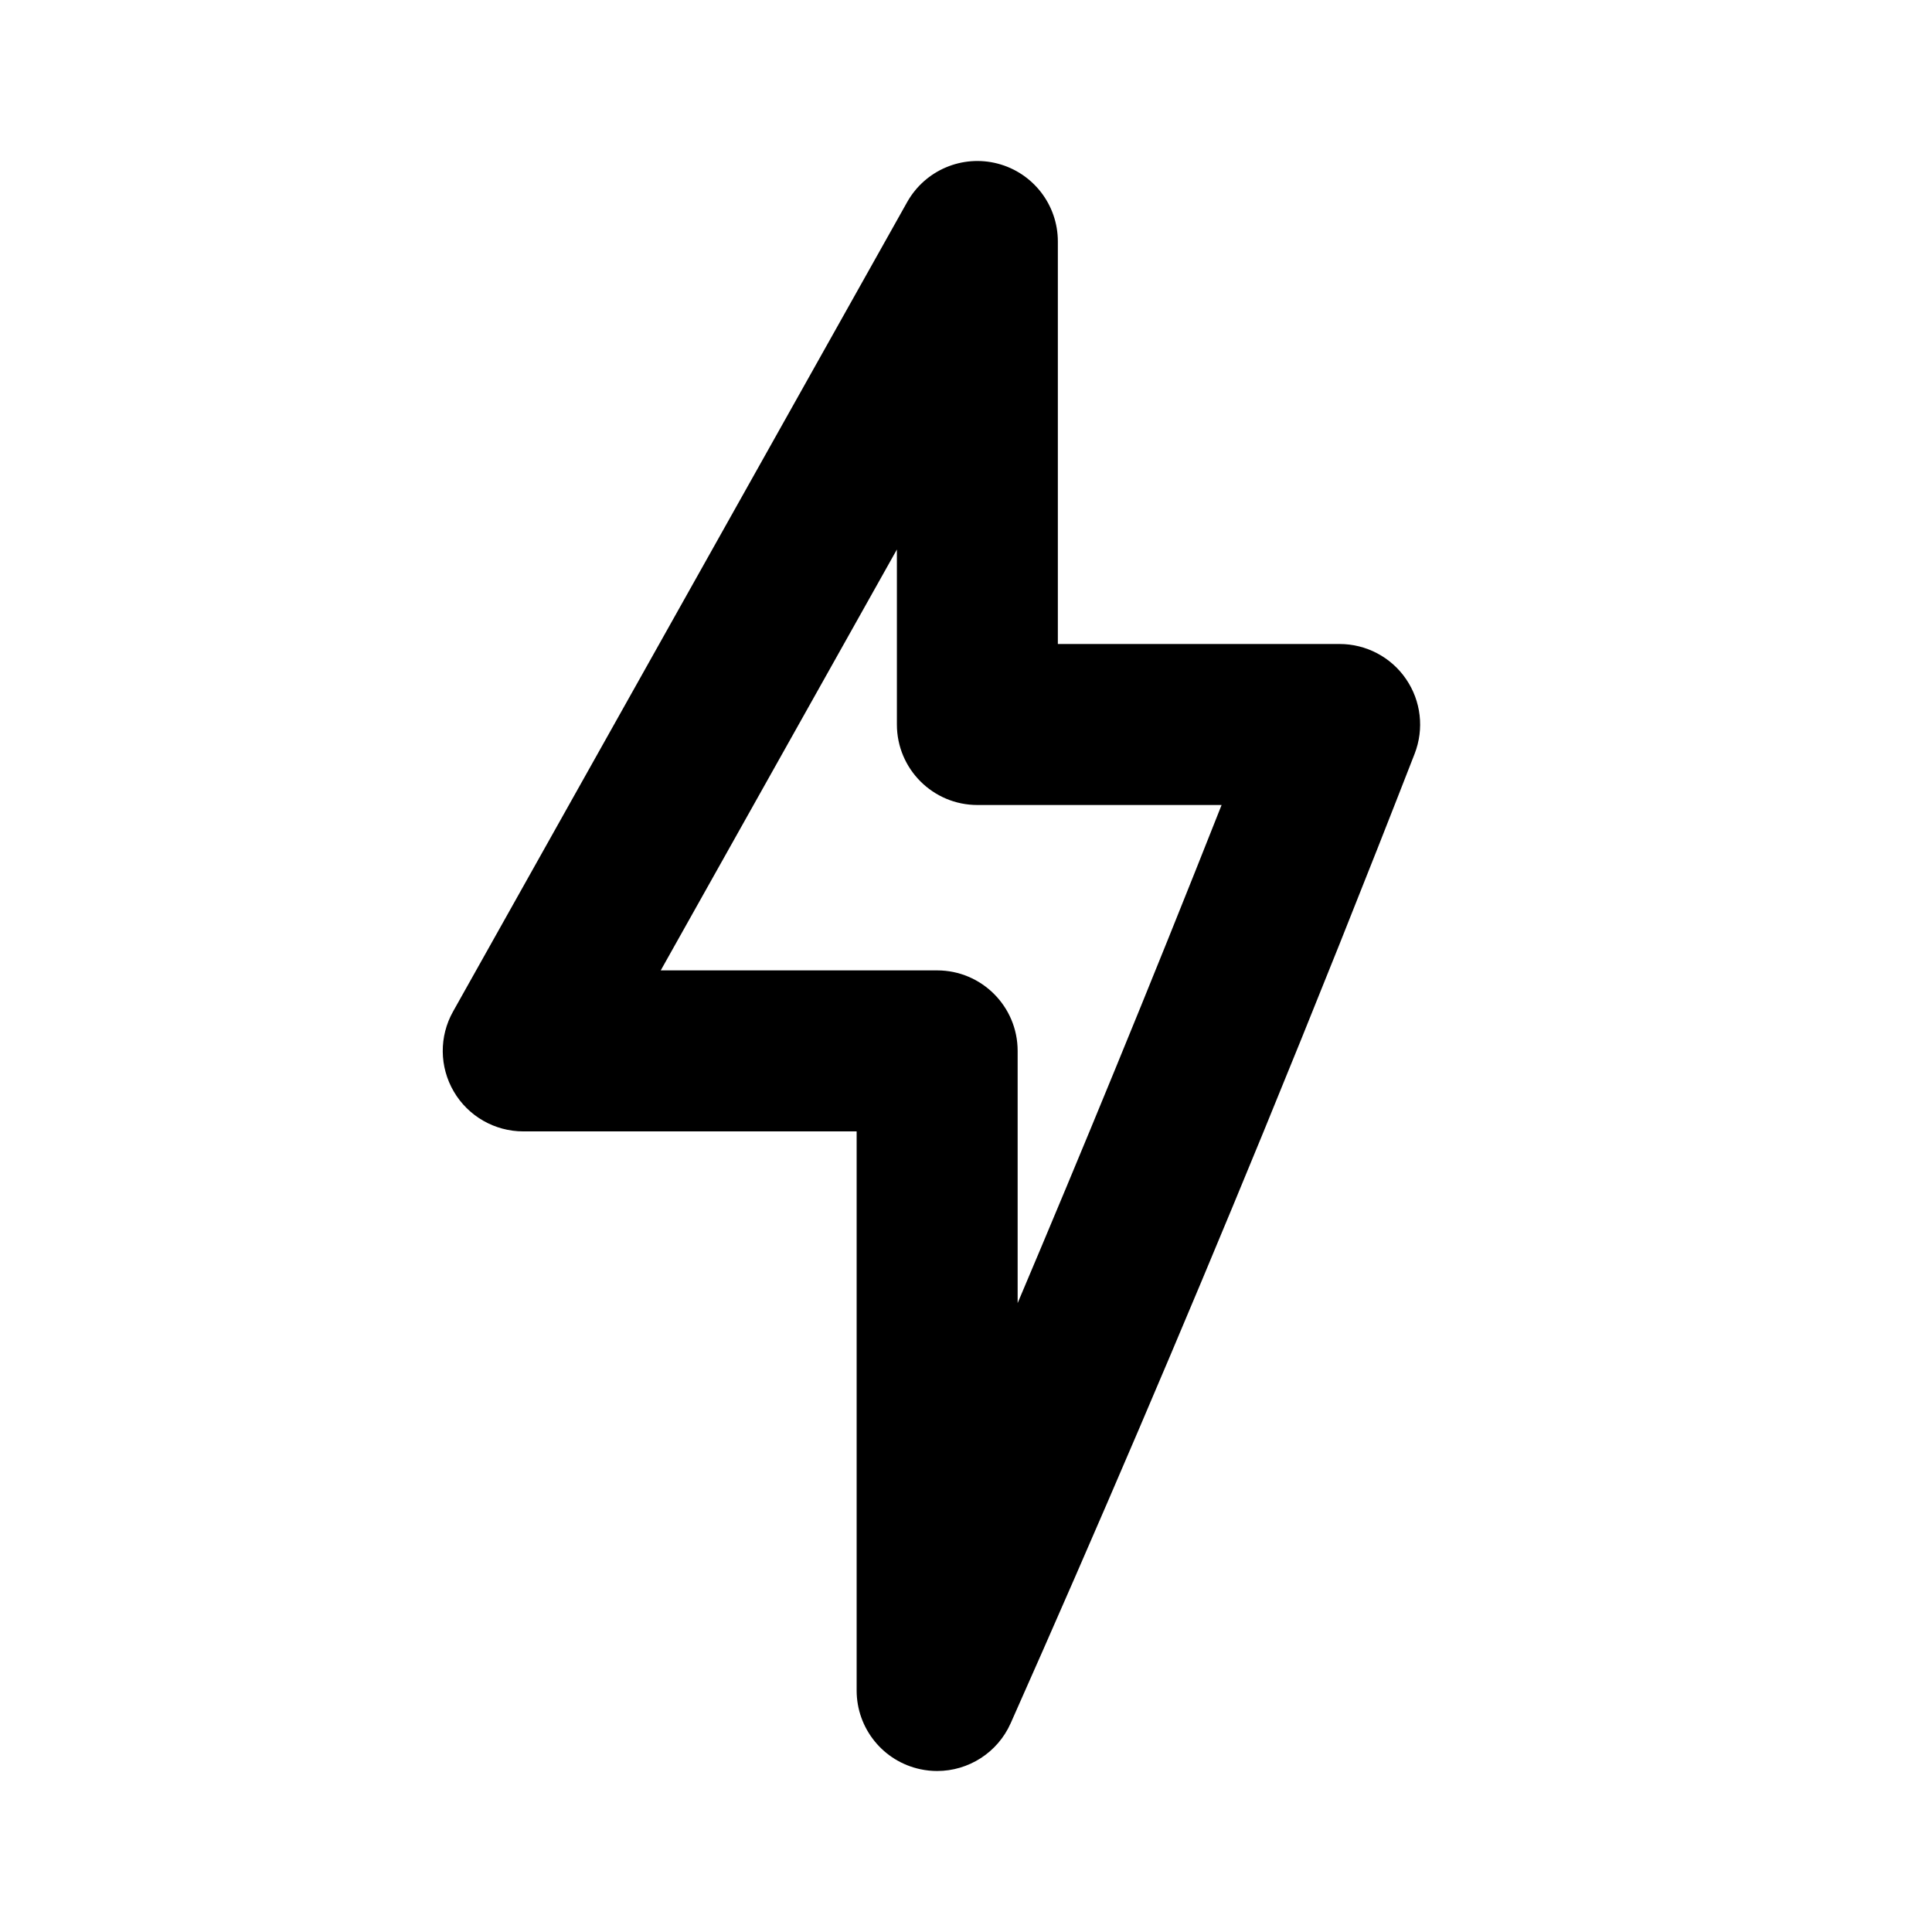
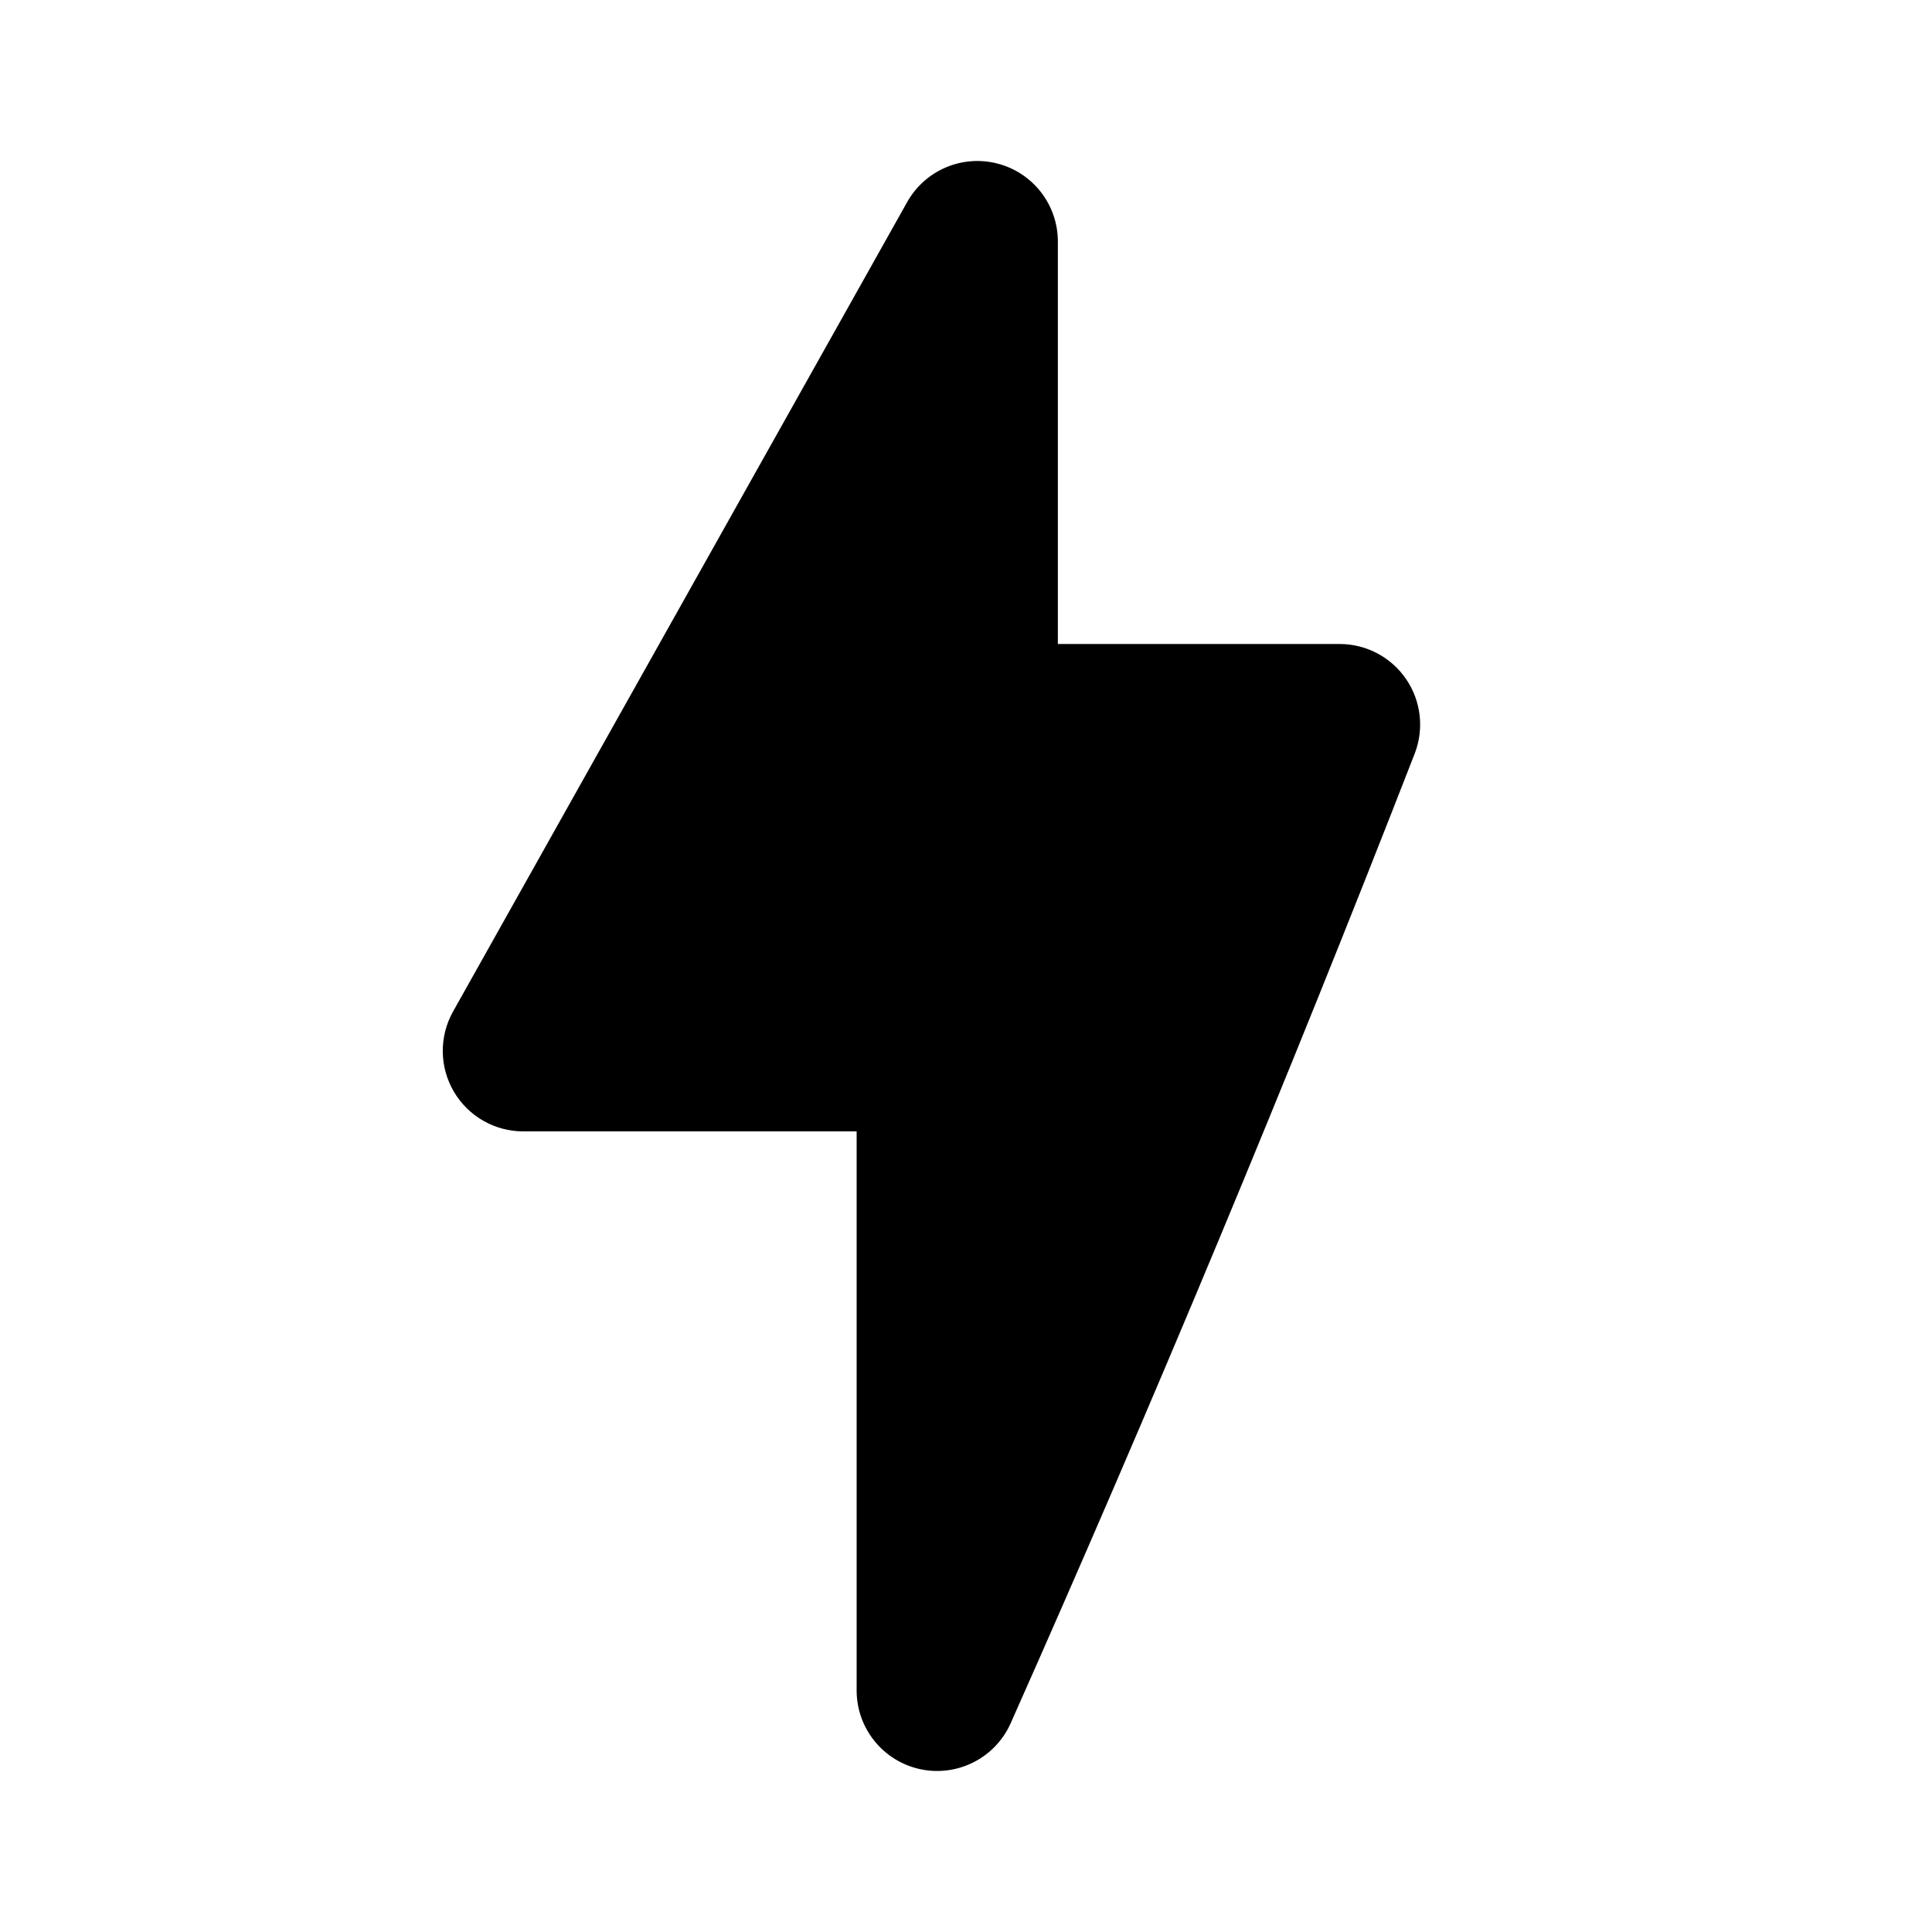
- <svg xmlns="http://www.w3.org/2000/svg" height="48" viewBox="0 0 48 48" width="48">
-   <path d="M0 0h48v48H0z" fill="none" />
-   <g id="Shopicon">
-     <path d="M24.788,4.065c-0.878-0.23-1.804,0.162-2.25,0.956L11.256,25.131c-0.348,0.619-0.341,1.376,0.019,1.989   c0.358,0.612,1.016,0.989,1.726,0.989h8.282V42c0,0.944,0.66,1.76,1.584,1.956c0.14,0.03,0.279,0.044,0.417,0.044   c0.776,0,1.5-0.454,1.826-1.187c2.148-4.83,4.26-9.767,6.273-14.672c1.271-3.099,2.538-6.267,3.764-9.416   c0.239-0.616,0.159-1.31-0.214-1.854C34.561,16.326,33.942,16,33.282,16h-7V6C26.282,5.09,25.668,4.295,24.788,4.065z M30.35,20   c-0.878,2.222-1.771,4.439-2.668,6.622c-0.786,1.916-1.587,3.836-2.399,5.753v-6.266c0-1.104-0.896-2-2-2h-6.867l5.867-10.457V18   c0,1.104,0.896,2,2,2H30.35z" />
+ <svg xmlns="http://www.w3.org/2000/svg" viewBox="0 0 48 48" style="enable-background:new 0 0 48 48" xml:space="preserve">
+   <style>.st3{display:none}</style>
+   <g id="Your_Icons">
+     <path d="M0 0h48v48H0V0z" style="fill:none" />
+     <path d="M24.788 4.065a2 2 0 0 0-2.25.956l-11.282 20.11a2 2 0 0 0 1.745 2.978h8.282V42a2 2 0 0 0 3.827.813 552.532 552.532 0 0 0 10.037-24.088A2 2 0 0 0 33.282 16h-7V6a2 2 0 0 0-1.494-1.935z" id="Shopicon" />
  </g>
</svg>
